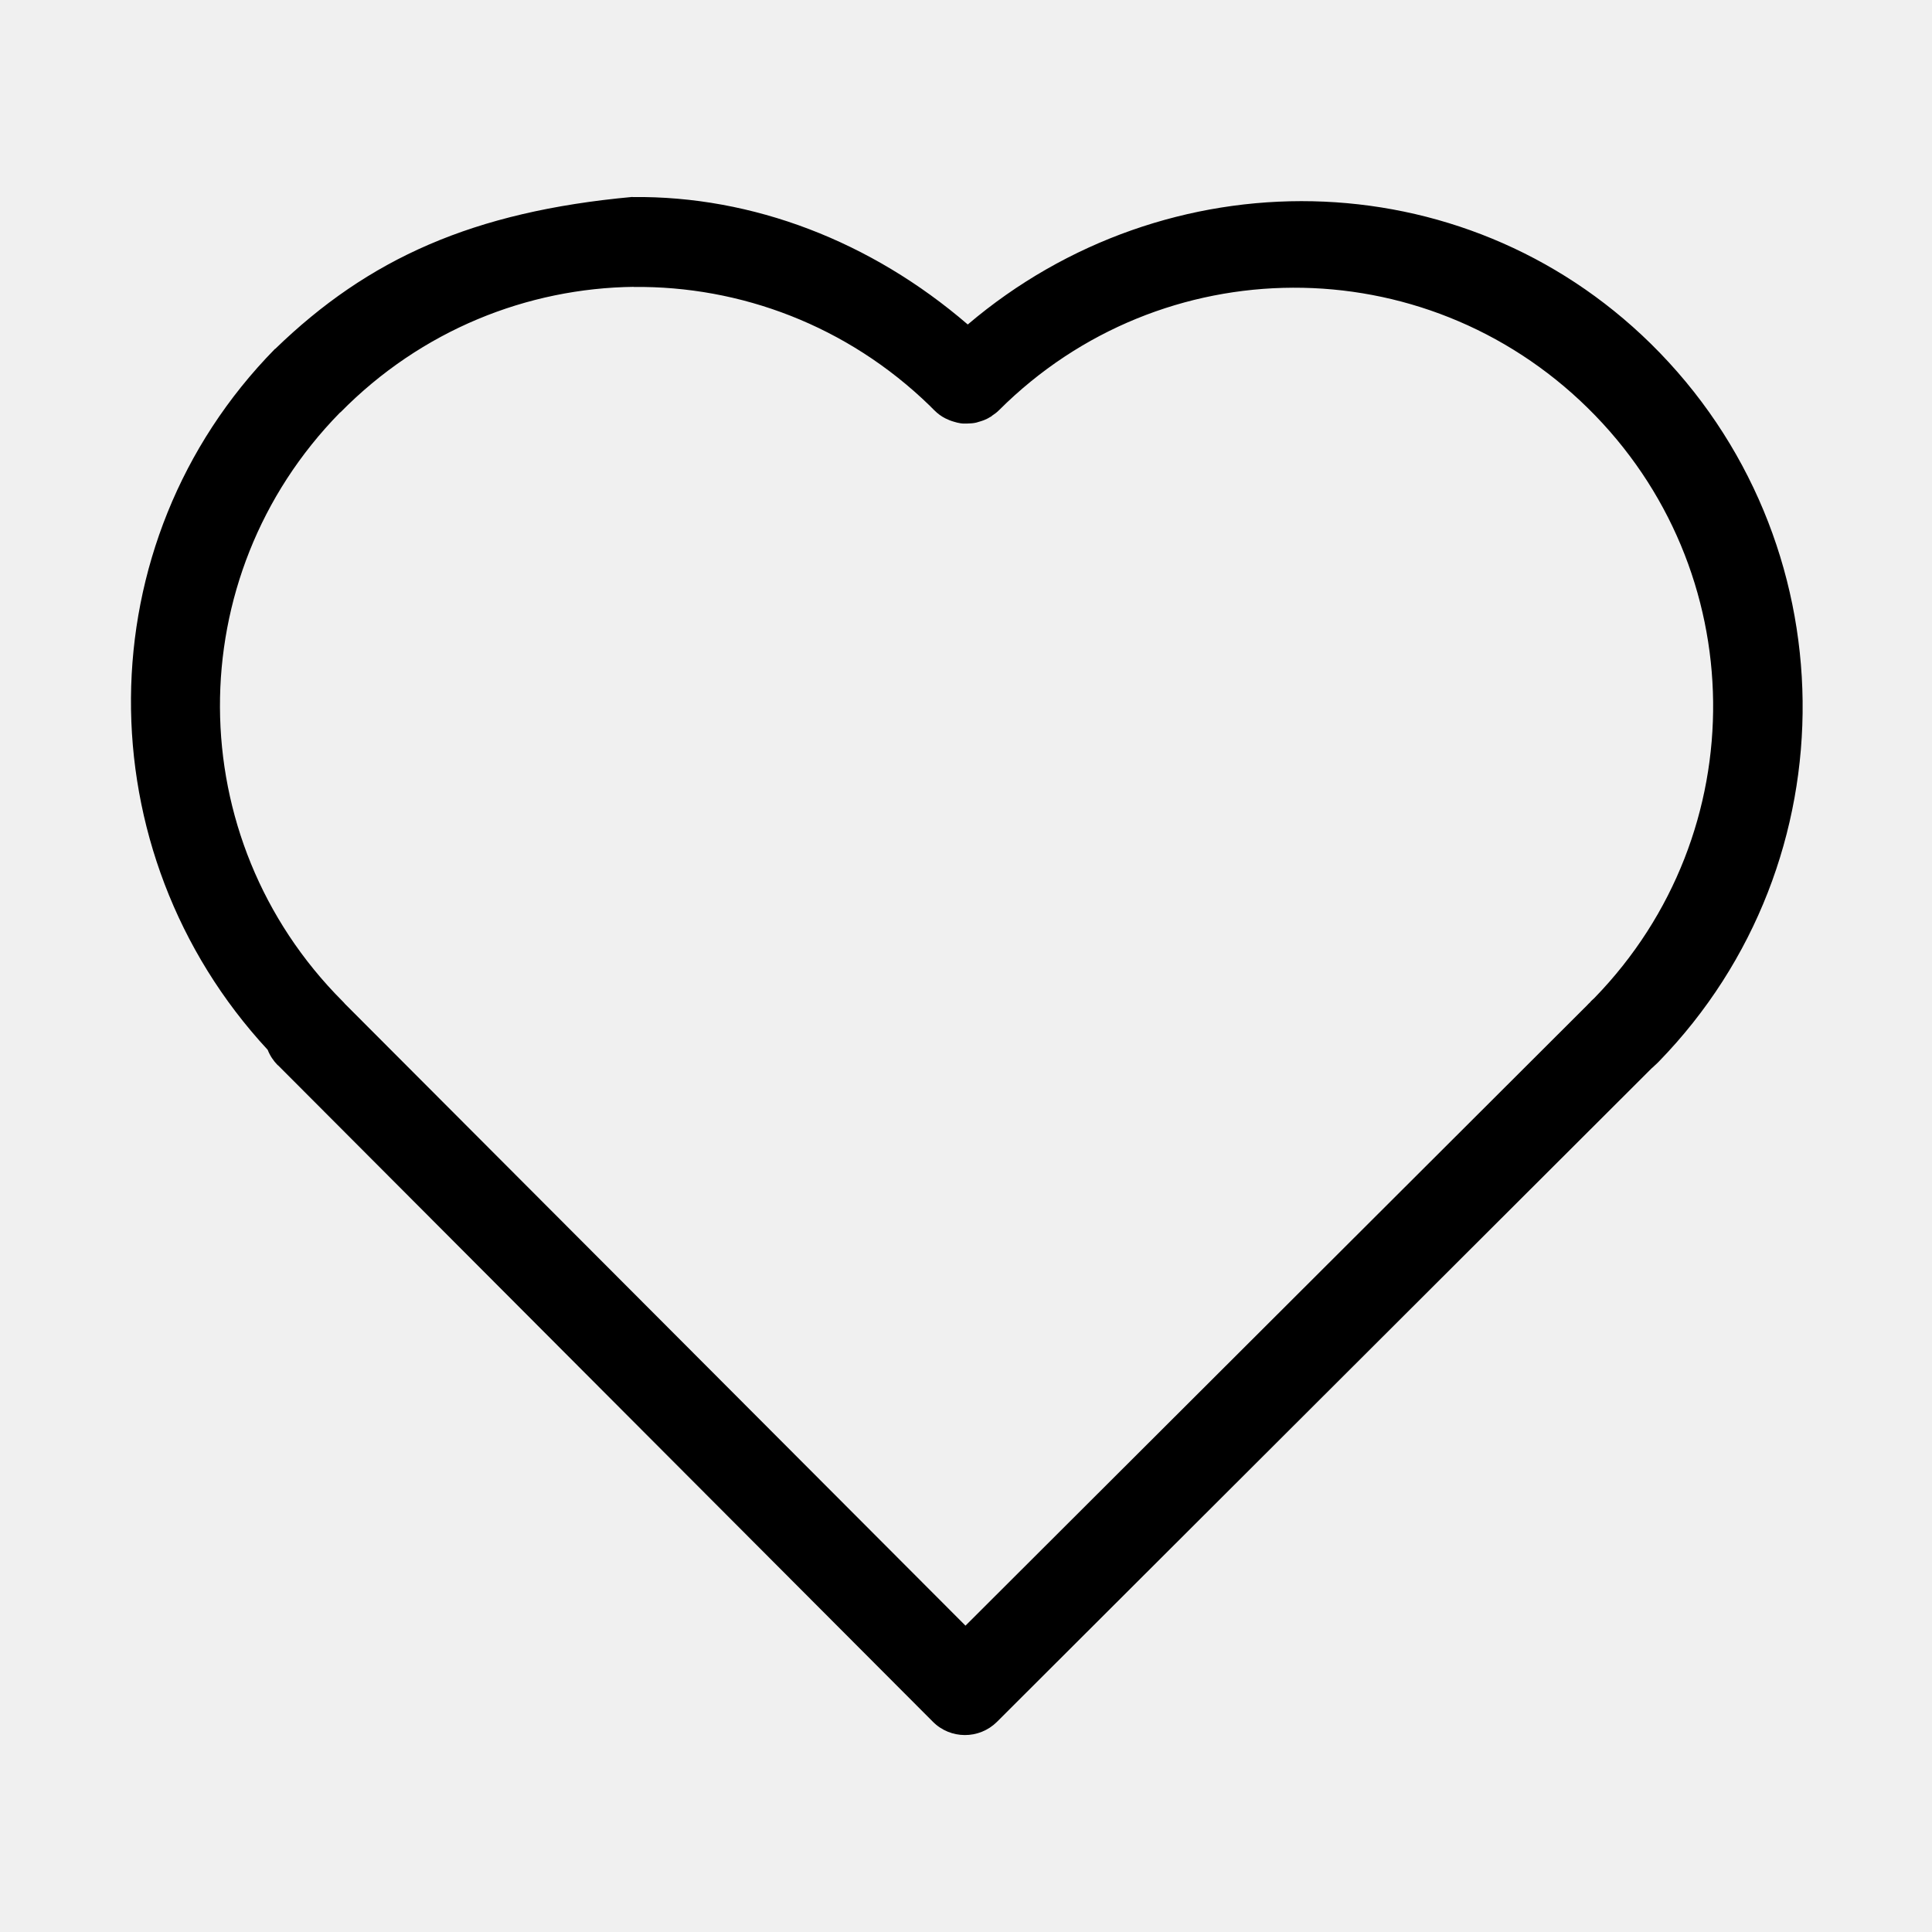
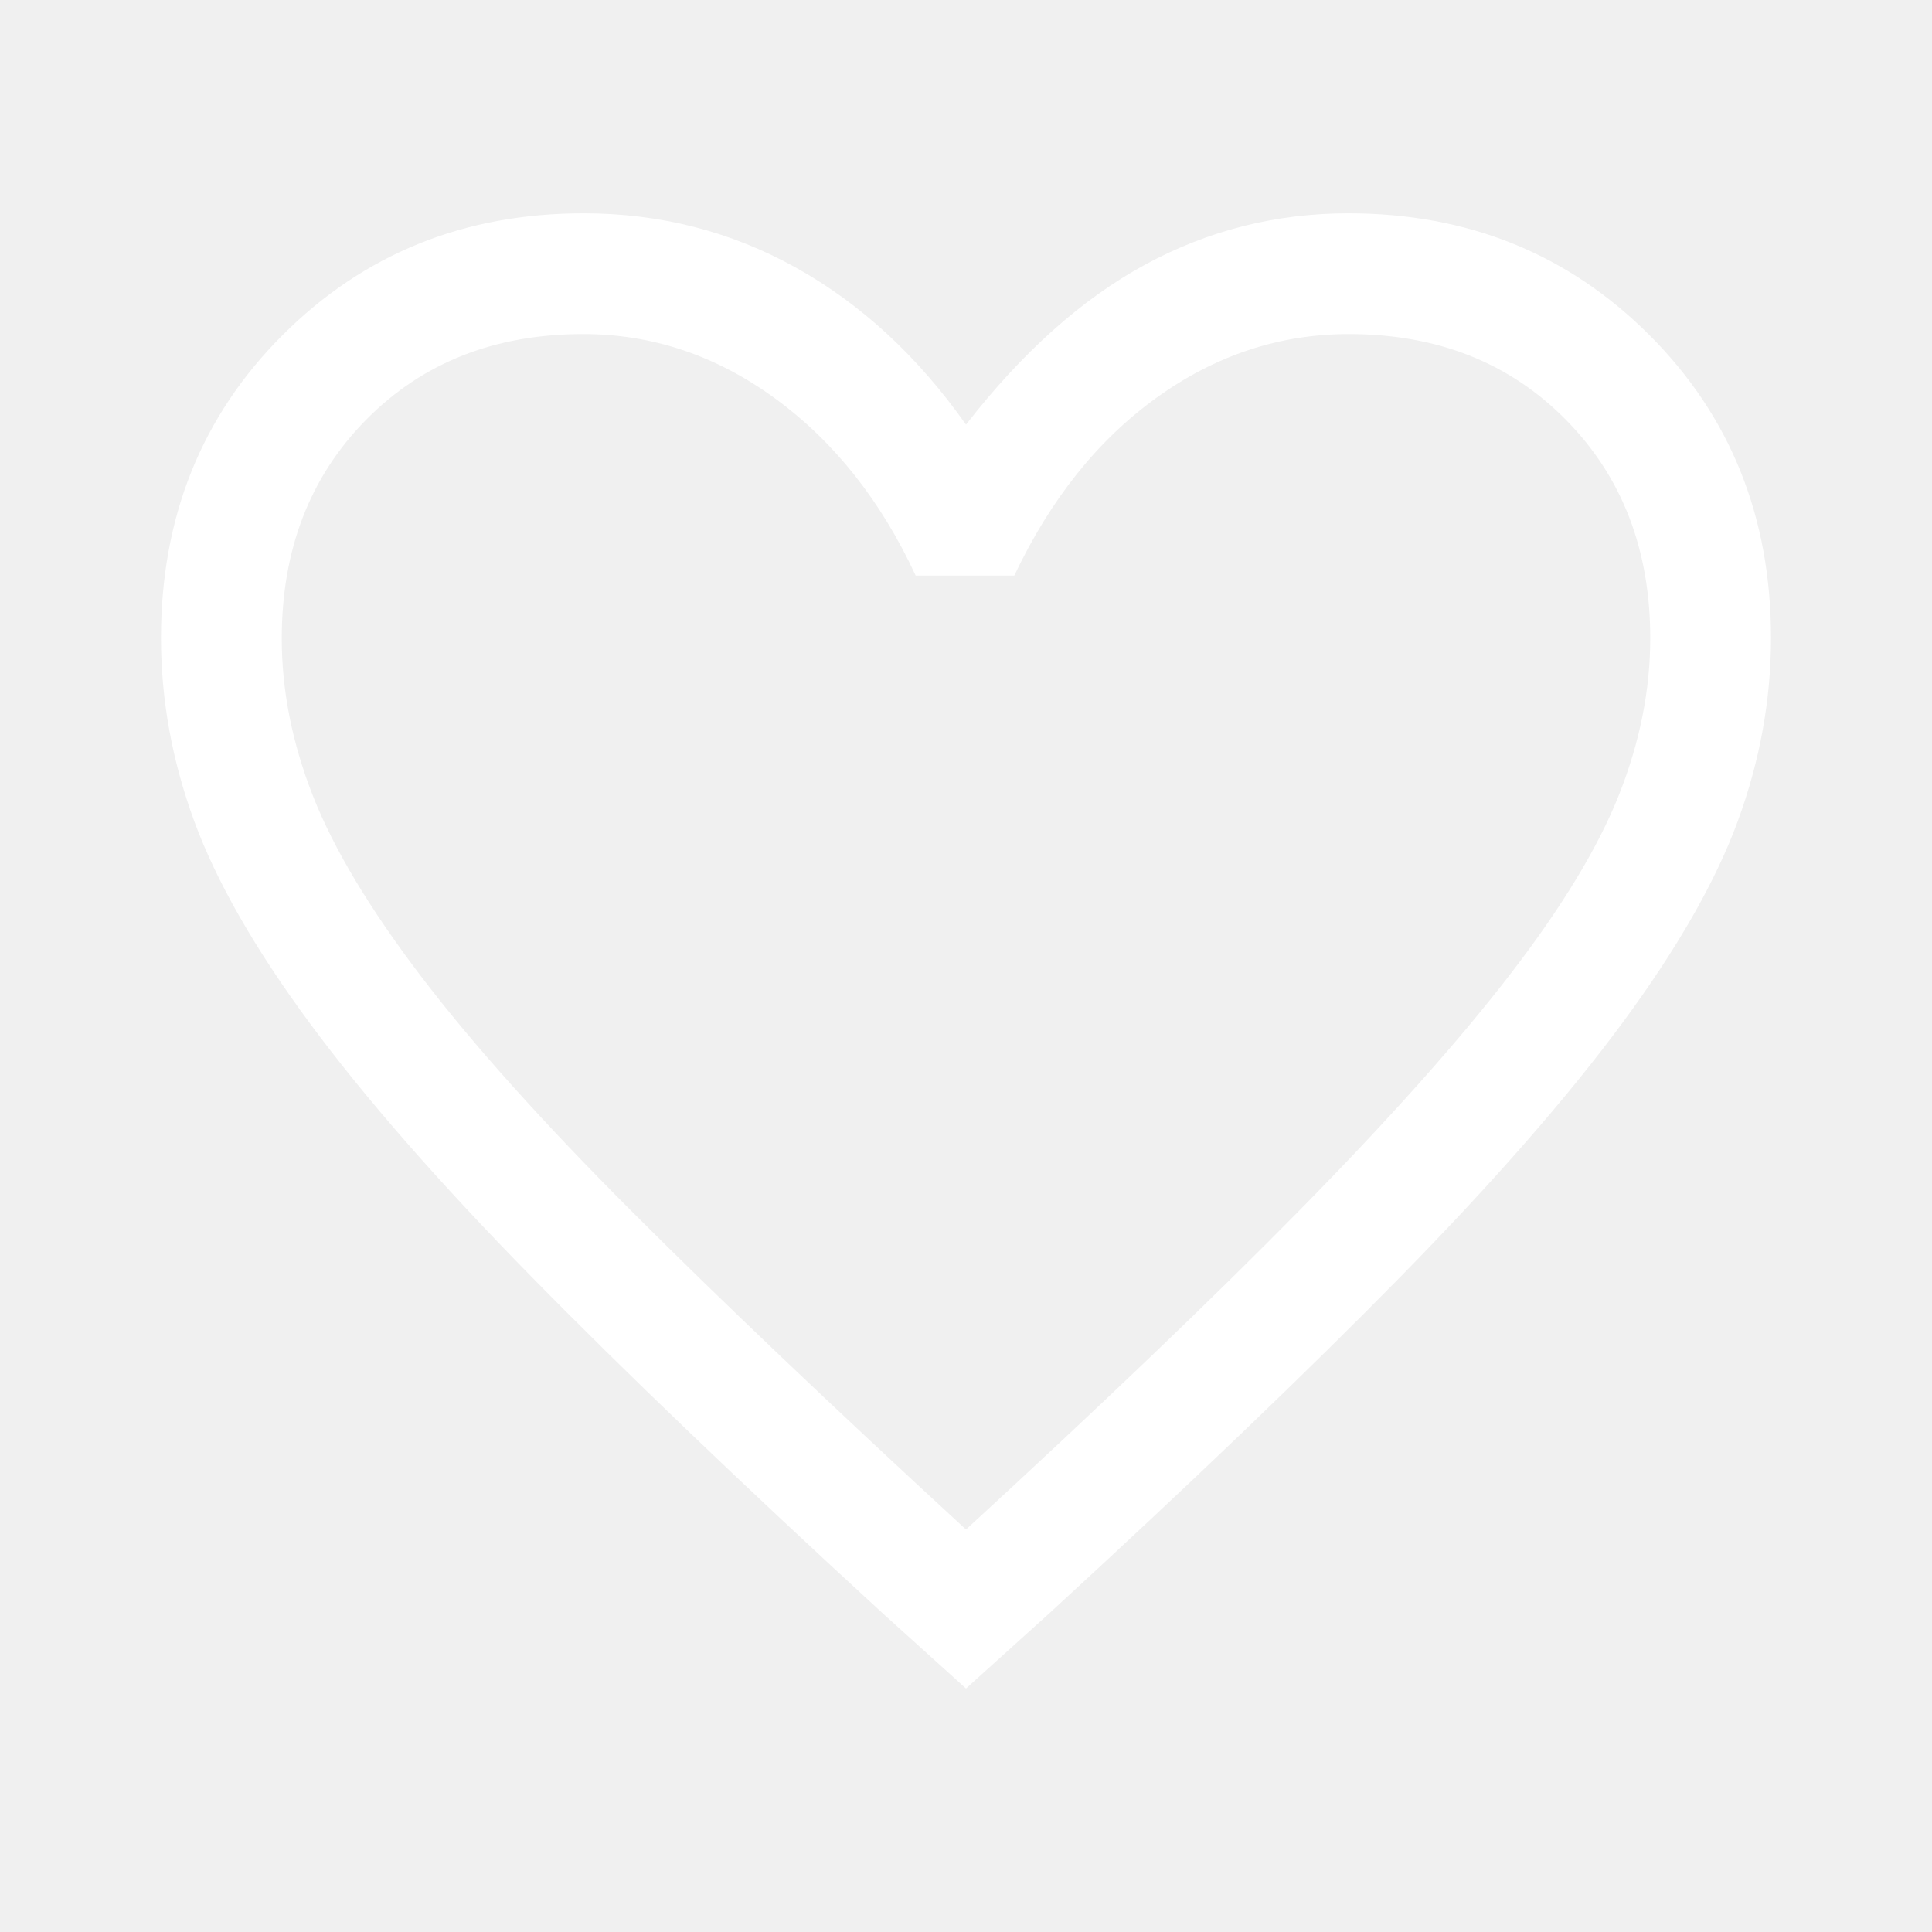
- <svg xmlns="http://www.w3.org/2000/svg" viewBox="0 0 16.933 16.933">
-   <path style="line-height:normal;font-variant-ligatures:normal;font-variant-position:normal;font-variant-caps:normal;font-variant-numeric:normal;font-variant-alternates:normal;font-feature-settings:normal;text-indent:0;text-align:start;text-decoration-line:none;text-decoration-style:solid;text-decoration-color:#000;text-transform:none;text-orientation:mixed;white-space:normal;shape-padding:0;isolation:auto;mix-blend-mode:normal;solid-color:#000;solid-opacity:1" d="M5.543 1.726c-1.397.128-2.315.541-3.131 1.332h-.002C.738 4.76.738 7.465 2.346 9.201c.02.051.05.096.088.135h.002l5.74 5.754c.154.155.405.156.561.002l5.74-5.73c.004-.004.009-.008.014-.012.002-.002.004-.004.006-.006.01-.009.02-.018.029-.027.004-.004.008-.008.012-.012 1.709-1.756 1.677-4.575-.07-6.293-1.656-1.626-4.247-1.646-5.986-.168-.847-.729-1.885-1.129-2.938-1.117zm.01.789c.935-.01 1.873.338 2.598 1.043.008.009.017.017.025.025.004.005.009.009.014.014.028.028.06.052.096.07.024.012.049.022.074.029.019.006.039.011.059.014.006.001.013.001.02.002a.398.398 0 00.039 0c.013-0.0.026-.001.039-.002.013-.001.026-.003.039-.006.007-.002.013-.004.02-.006.007-.002.013-.004.02-.006.006-.002.012-.004.018-.006.007-.002.013-.005.02-.008.006-.003.012-.005.018-.008.006-.003.012-.007.018-.01l.006-.004c.004-.002.008-.004.012-.006.001-.001.003-.003.004-.004.001-.001.001-.001.002-.002.022-.014.043-.03.062-.049 1.427-1.424 3.722-1.432 5.16-.019 1.442 1.417 1.468 3.72.059 5.17-.001.001-.001.001-.002.002-.009.009-.018.017-.027.025-.004.004-.008.009-.012.014-.008.007-.016.015-.023.023l-5.449 5.438-5.438-5.449c-.007-.009-.015-.017-.023-.025-1.422-1.426-1.432-3.718-.023-5.156.001-.001.003-.003.004-.004h.002c.709-.721 1.639-1.089 2.574-1.1z" color="#000" font-weight="400" font-family="sans-serif" overflow="visible" paint-order="fill markers stroke" />
+ <svg xmlns="http://www.w3.org/2000/svg" height="48px" viewBox="0 -960 960 960" width="48px" fill="#FFFFFF">
+   <path d="m480-121-41-37q-105.77-97.12-174.88-167.56Q195-396 154-451.5T96.5-552Q80-597 80-643q0-90.15 60.5-150.58Q201-854 290-854q57 0 105.5 27t84.5 78q42-54 89-79.5T670-854q89 0 149.5 60.42Q880-733.15 880-643q0 46-16.5 91T806-451.5Q765-396 695.88-325.56 626.77-255.12 521-158l-41 37Zm0-79q101.24-93 166.62-159.5Q712-426 750.5-476t54-89.14q15.5-39.13 15.5-77.72 0-66.14-42-108.64T670.22-794q-51.52 0-95.37 31.5T504-674h-49q-26-56-69.85-88-43.85-32-95.37-32Q224-794 182-751.5t-42 108.82q0 38.68 15.5 78.18 15.5 39.5 54 90T314-358q66 66 166 158Zm0-297Z" />
</svg>
